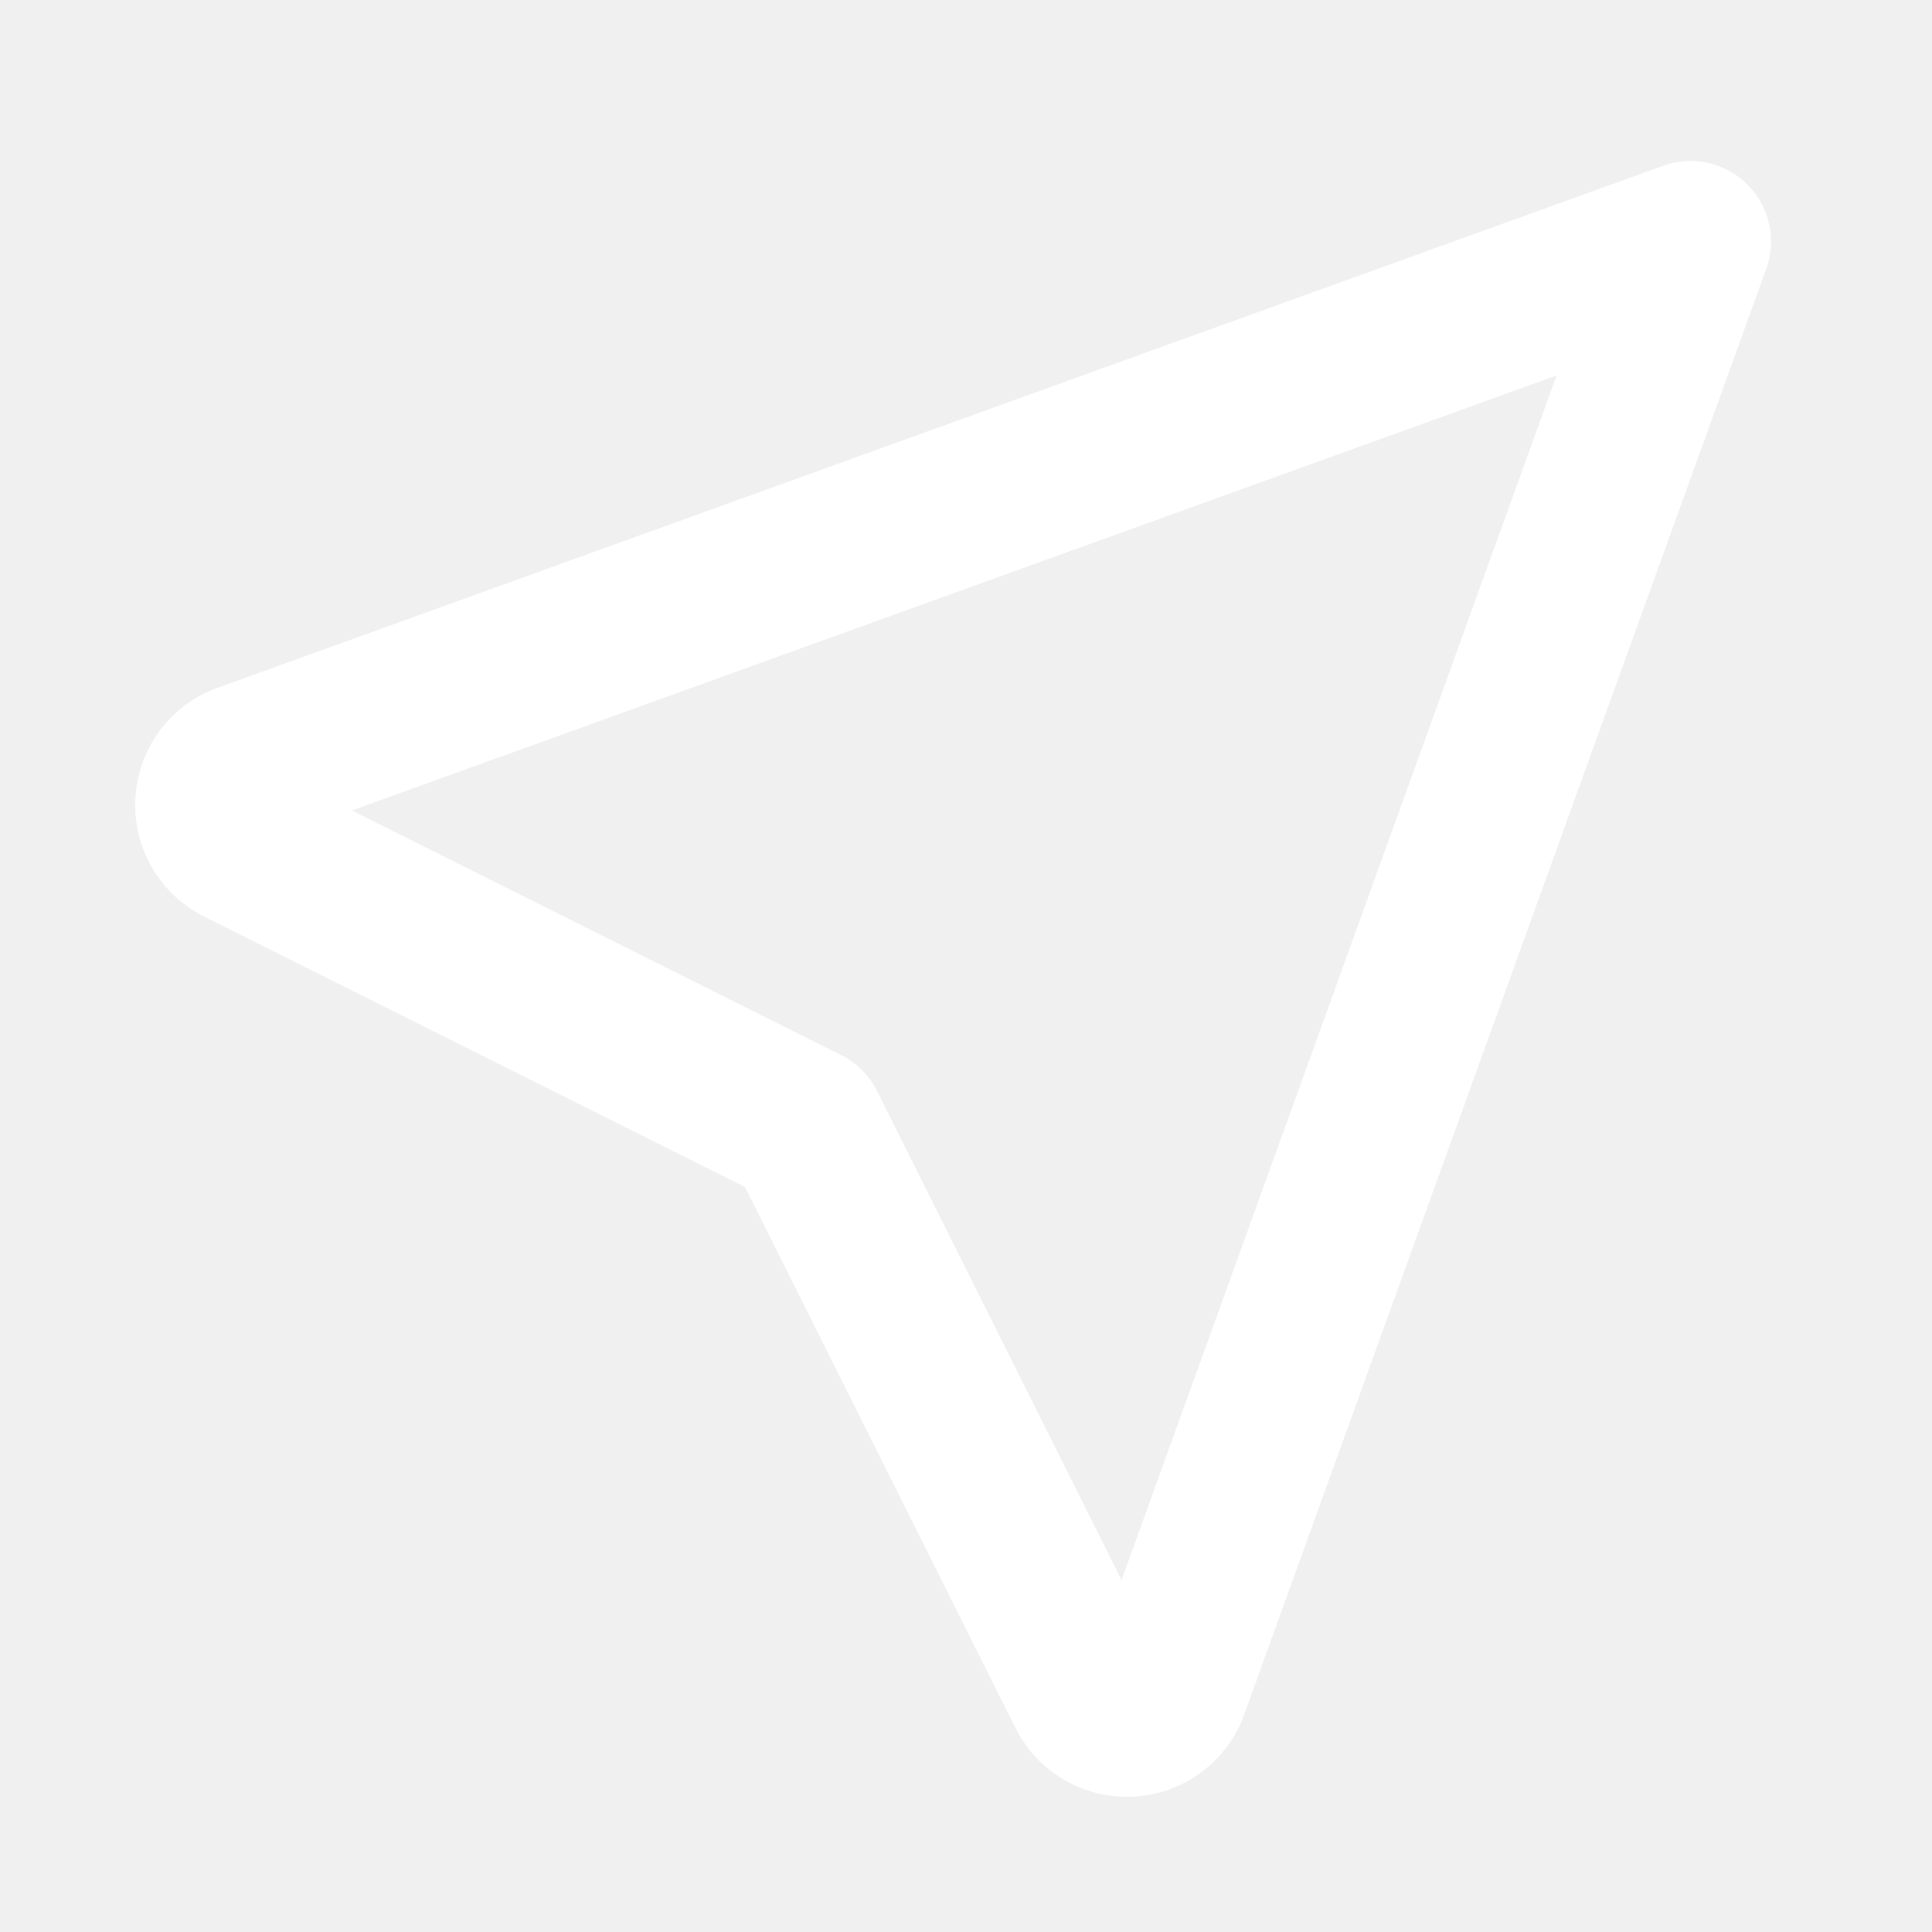
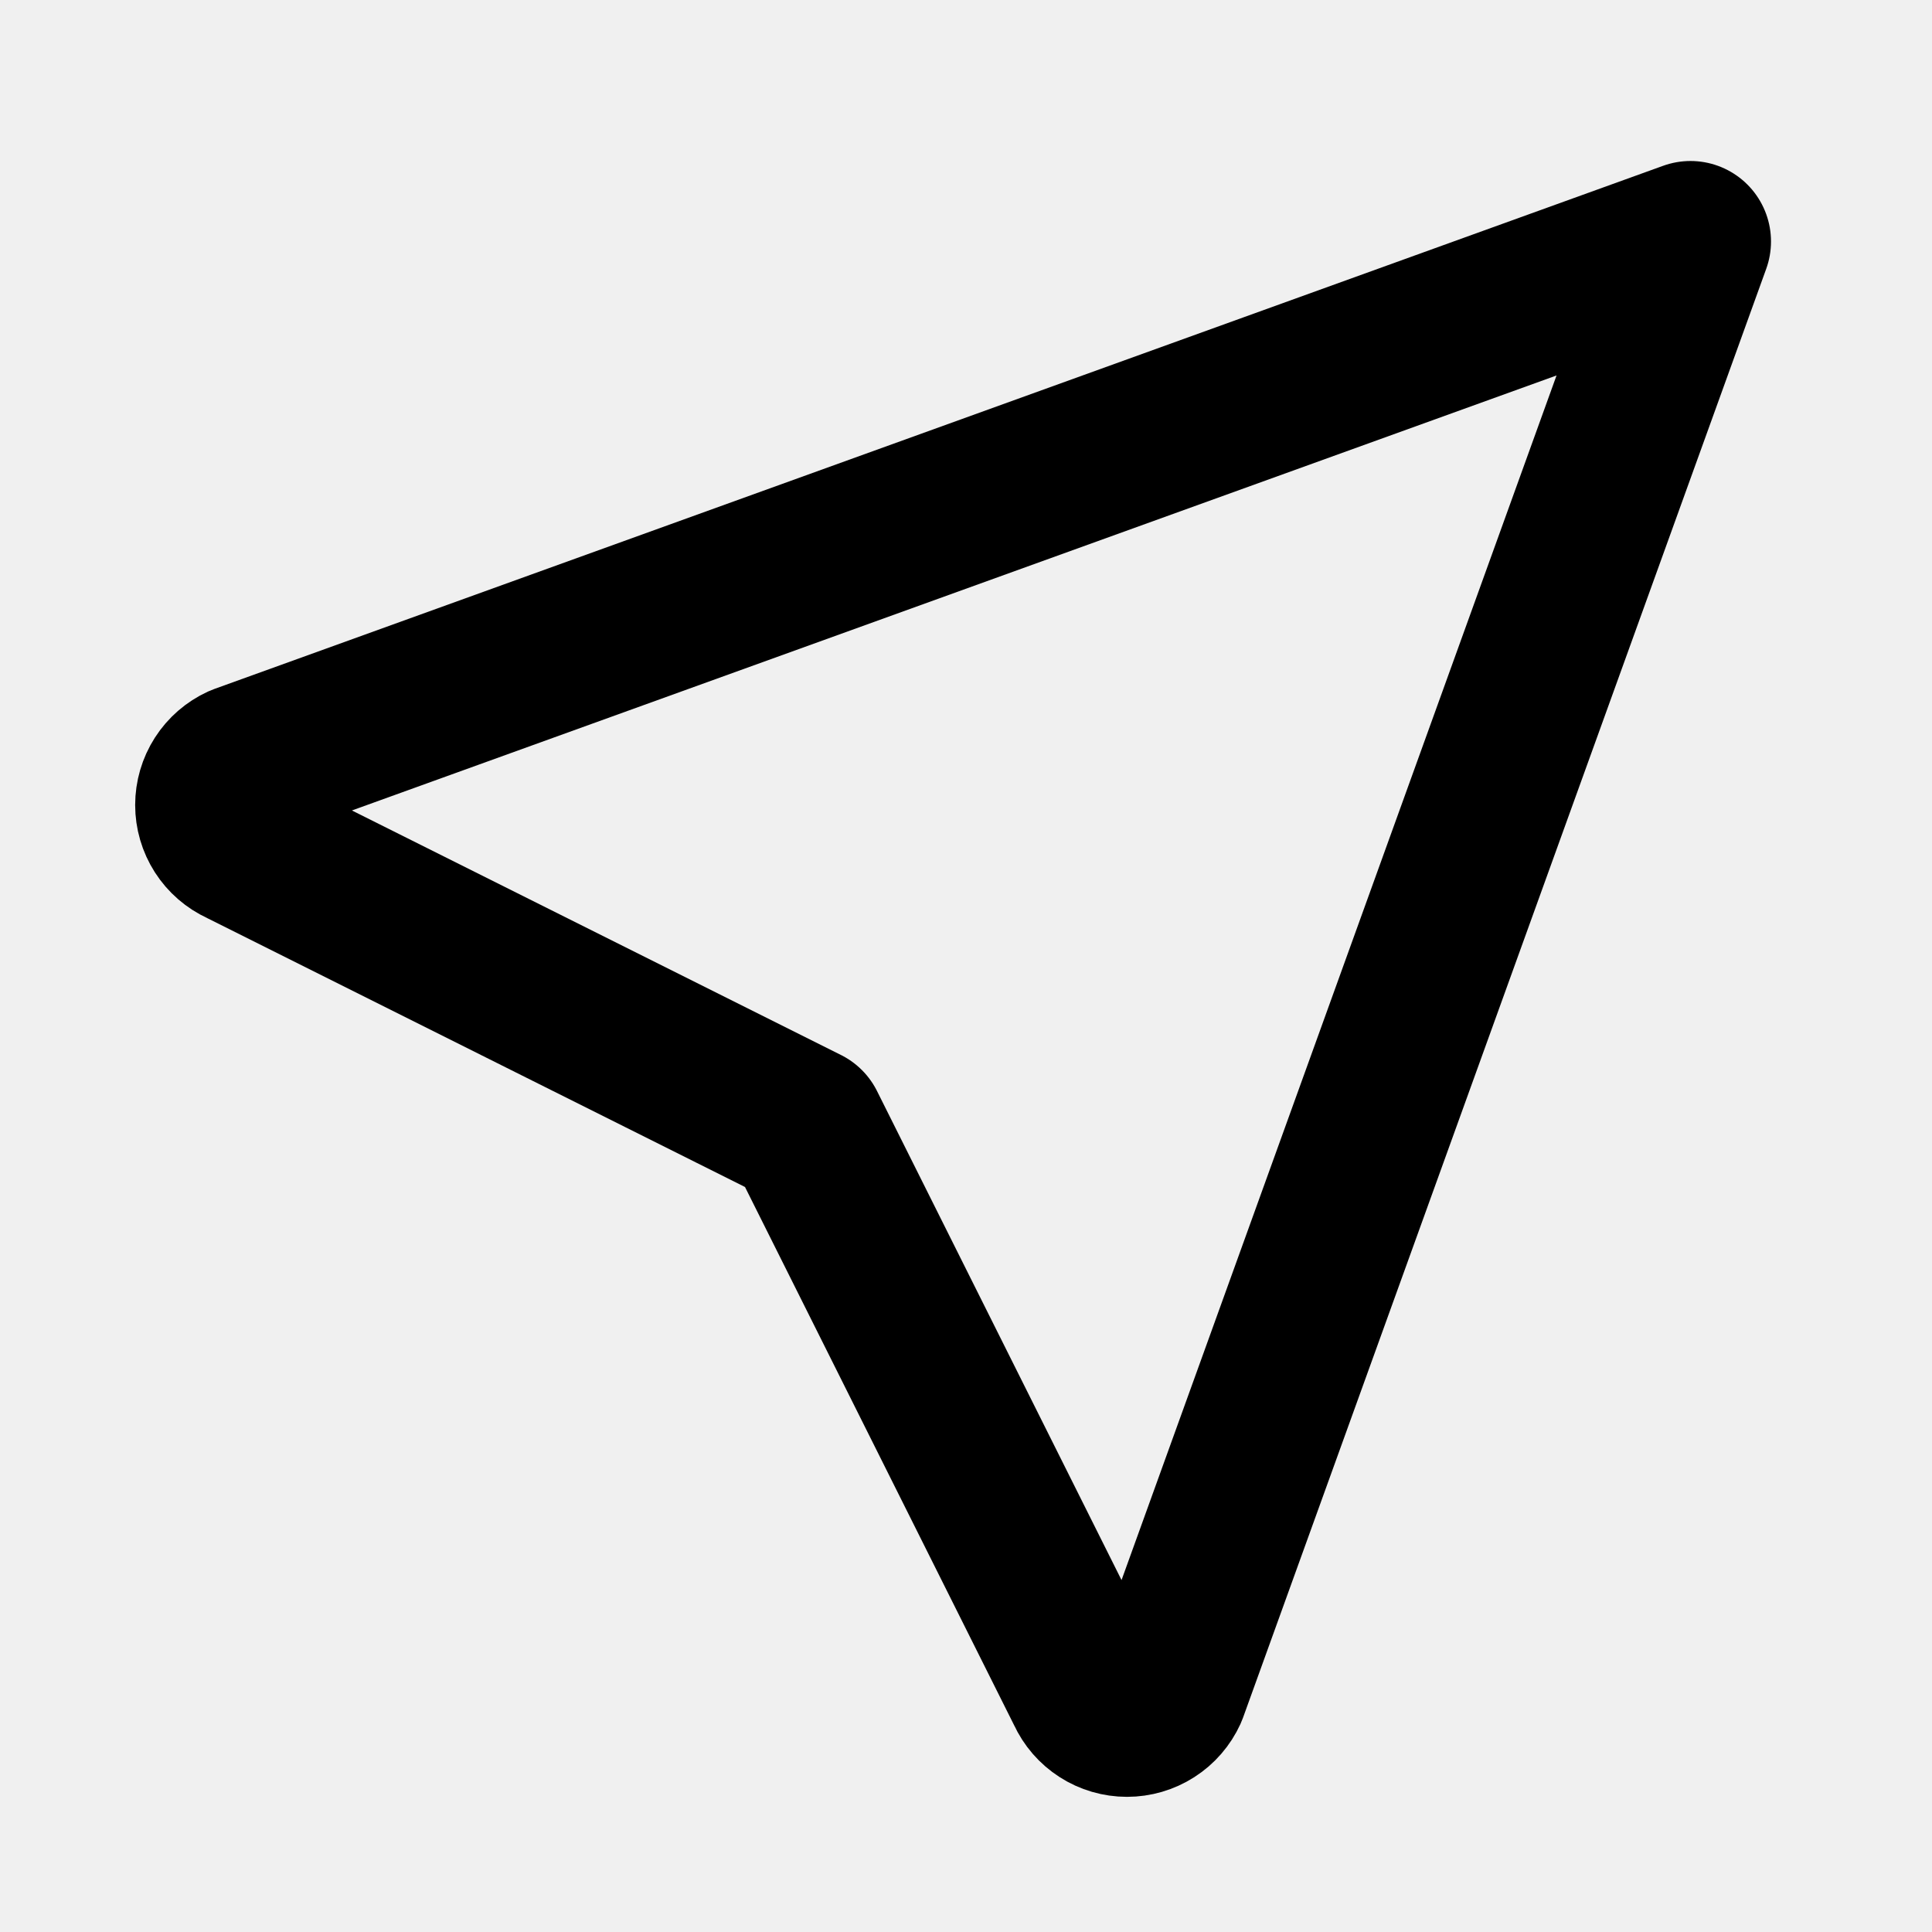
<svg xmlns="http://www.w3.org/2000/svg" width="24" height="24" viewBox="0 0 24 24" stroke="currentColor" fill="none">
-   <path d="M21 3L14.5 21C14.456 21.096 14.386 21.177 14.297 21.234C14.208 21.291 14.105 21.321 14 21.321C13.895 21.321 13.791 21.291 13.703 21.234C13.614 21.177 13.544 21.096 13.5 21L10 14L3 10.5C2.904 10.456 2.823 10.386 2.766 10.297C2.709 10.208 2.679 10.105 2.679 10C2.679 9.895 2.709 9.792 2.766 9.703C2.823 9.614 2.904 9.544 3 9.5L21 3Z" stroke="white" stroke-width="2" stroke-linecap="round" stroke-linejoin="round" />
+   <path d="M21 3L14.5 21C14.456 21.096 14.386 21.177 14.297 21.234C14.208 21.291 14.105 21.321 14 21.321C13.895 21.321 13.791 21.291 13.703 21.234C13.614 21.177 13.544 21.096 13.5 21L10 14L3 10.5C2.904 10.456 2.823 10.386 2.766 10.297C2.709 10.208 2.679 10.105 2.679 10C2.679 9.895 2.709 9.792 2.766 9.703C2.823 9.614 2.904 9.544 3 9.5L21 3Z" stroke="currentColor" stroke-width="2" stroke-linecap="round" stroke-linejoin="round" />
</svg>
